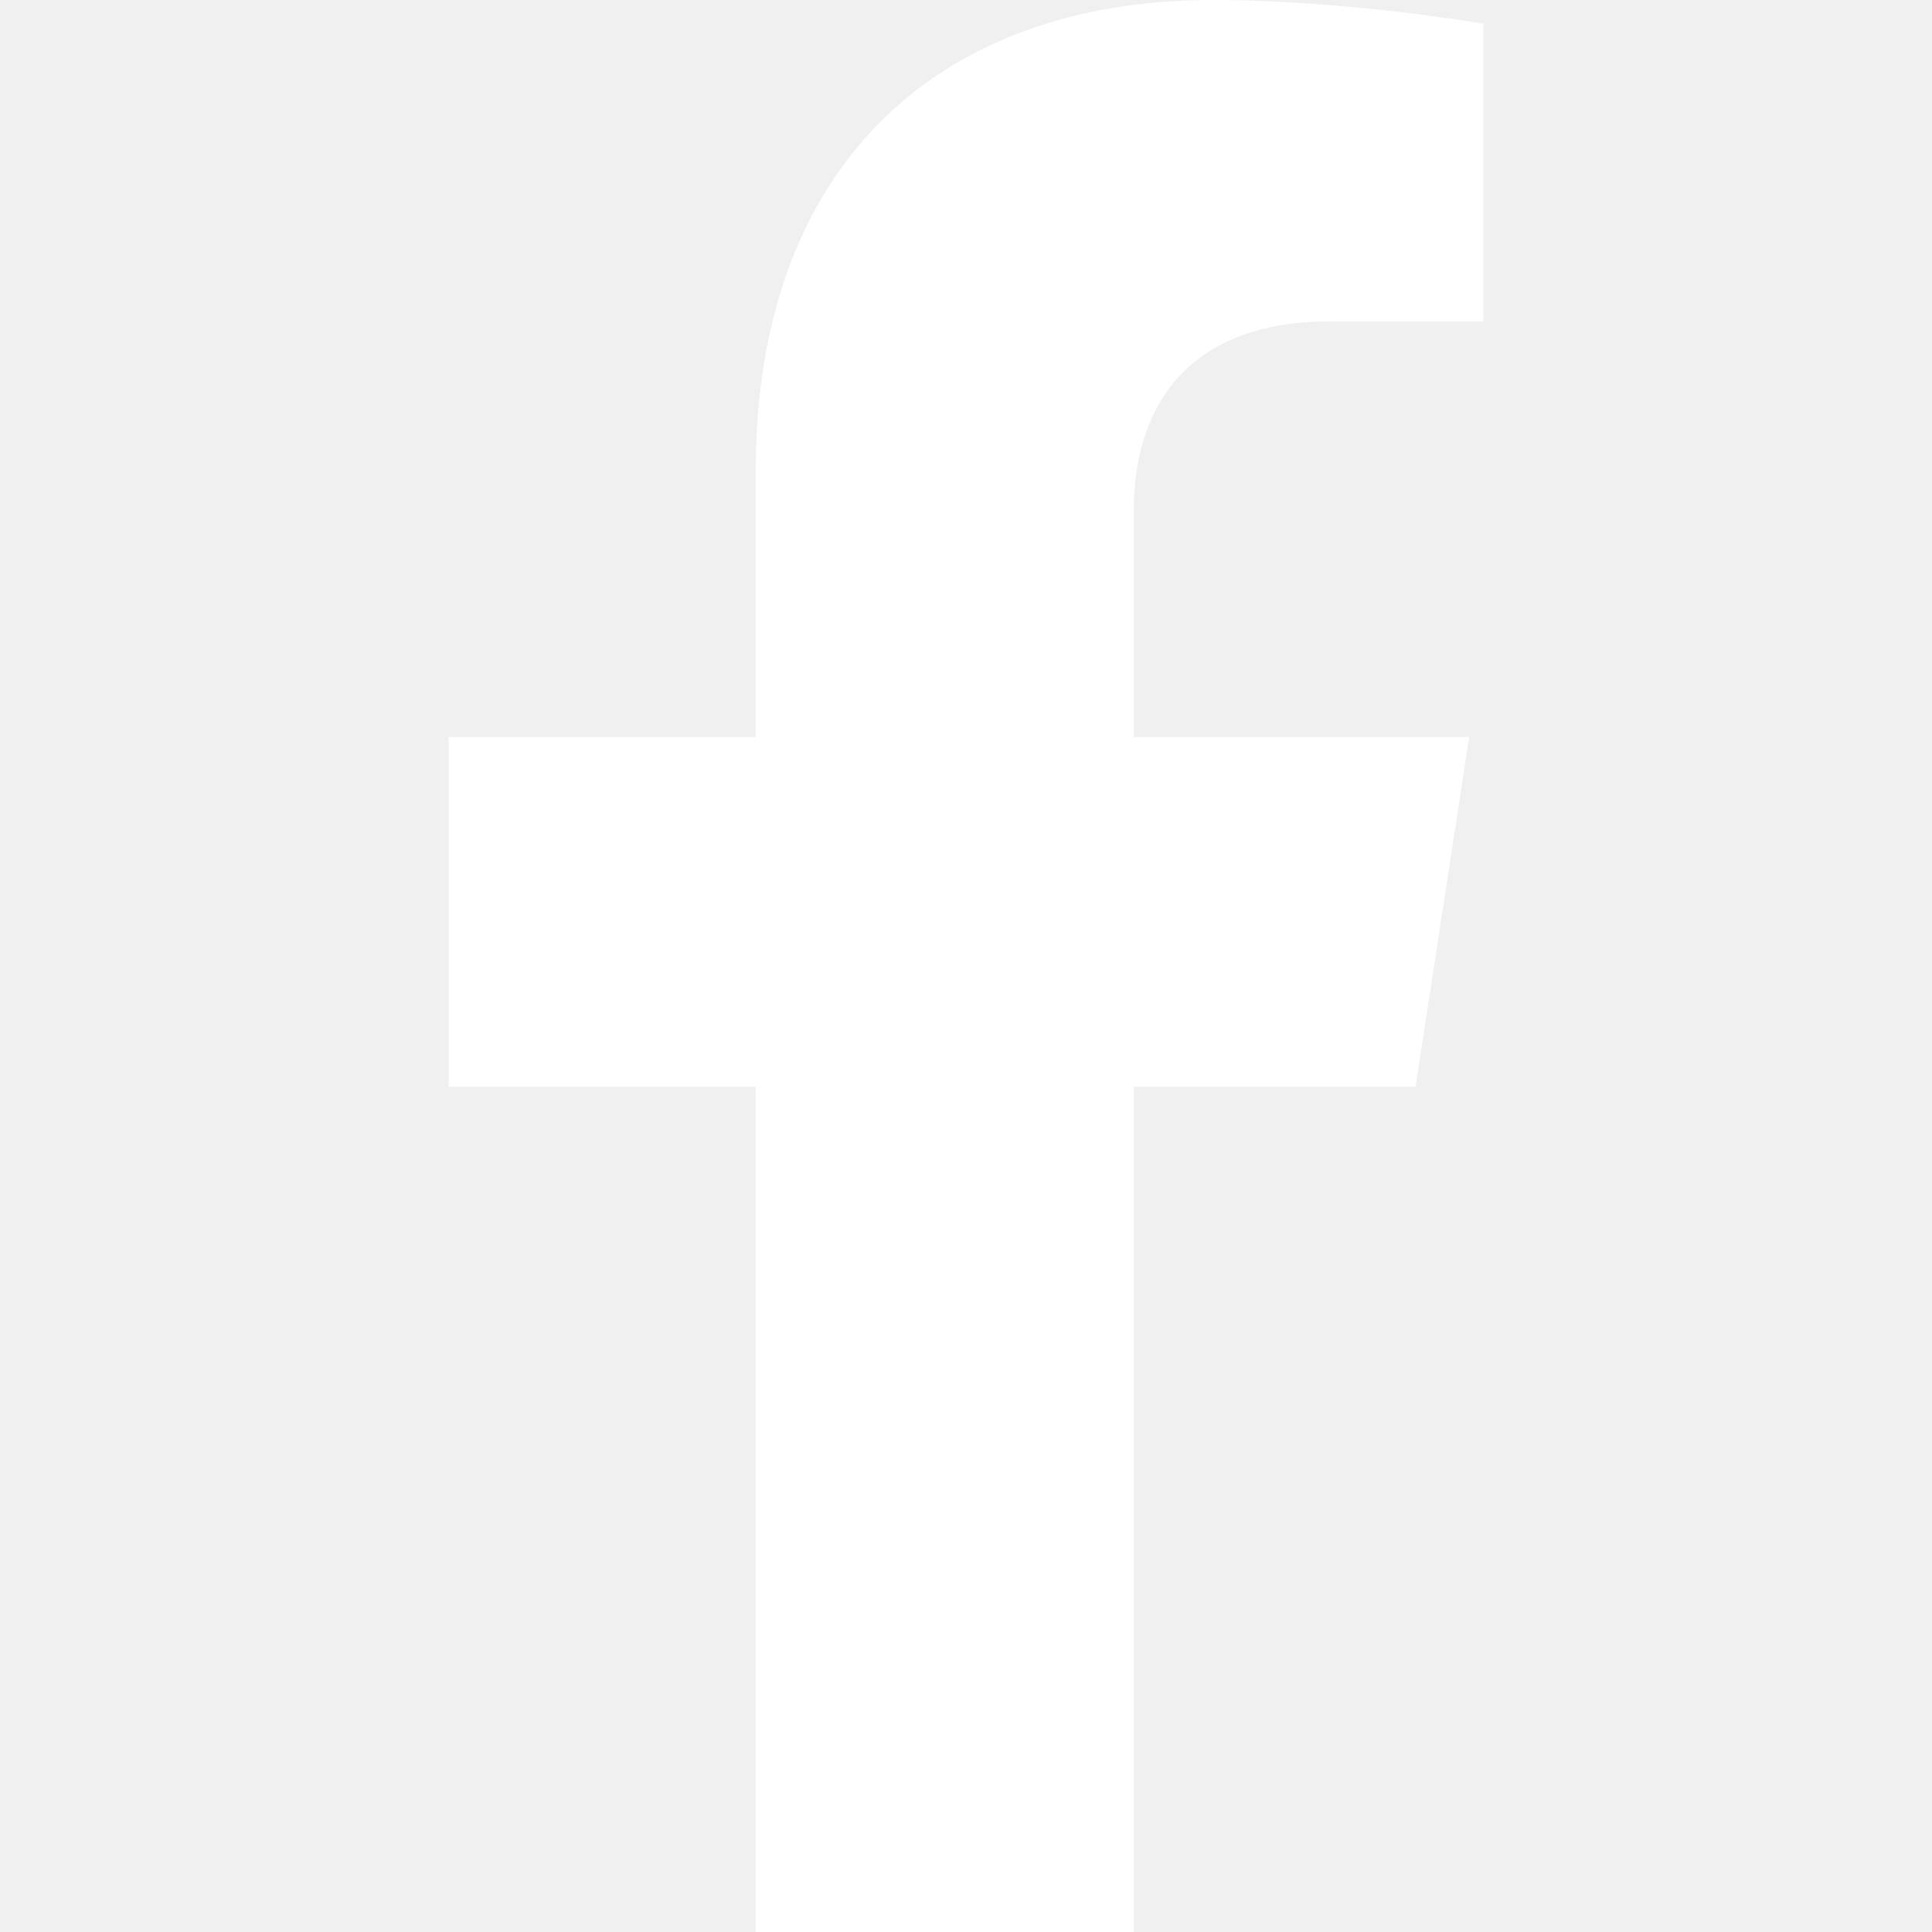
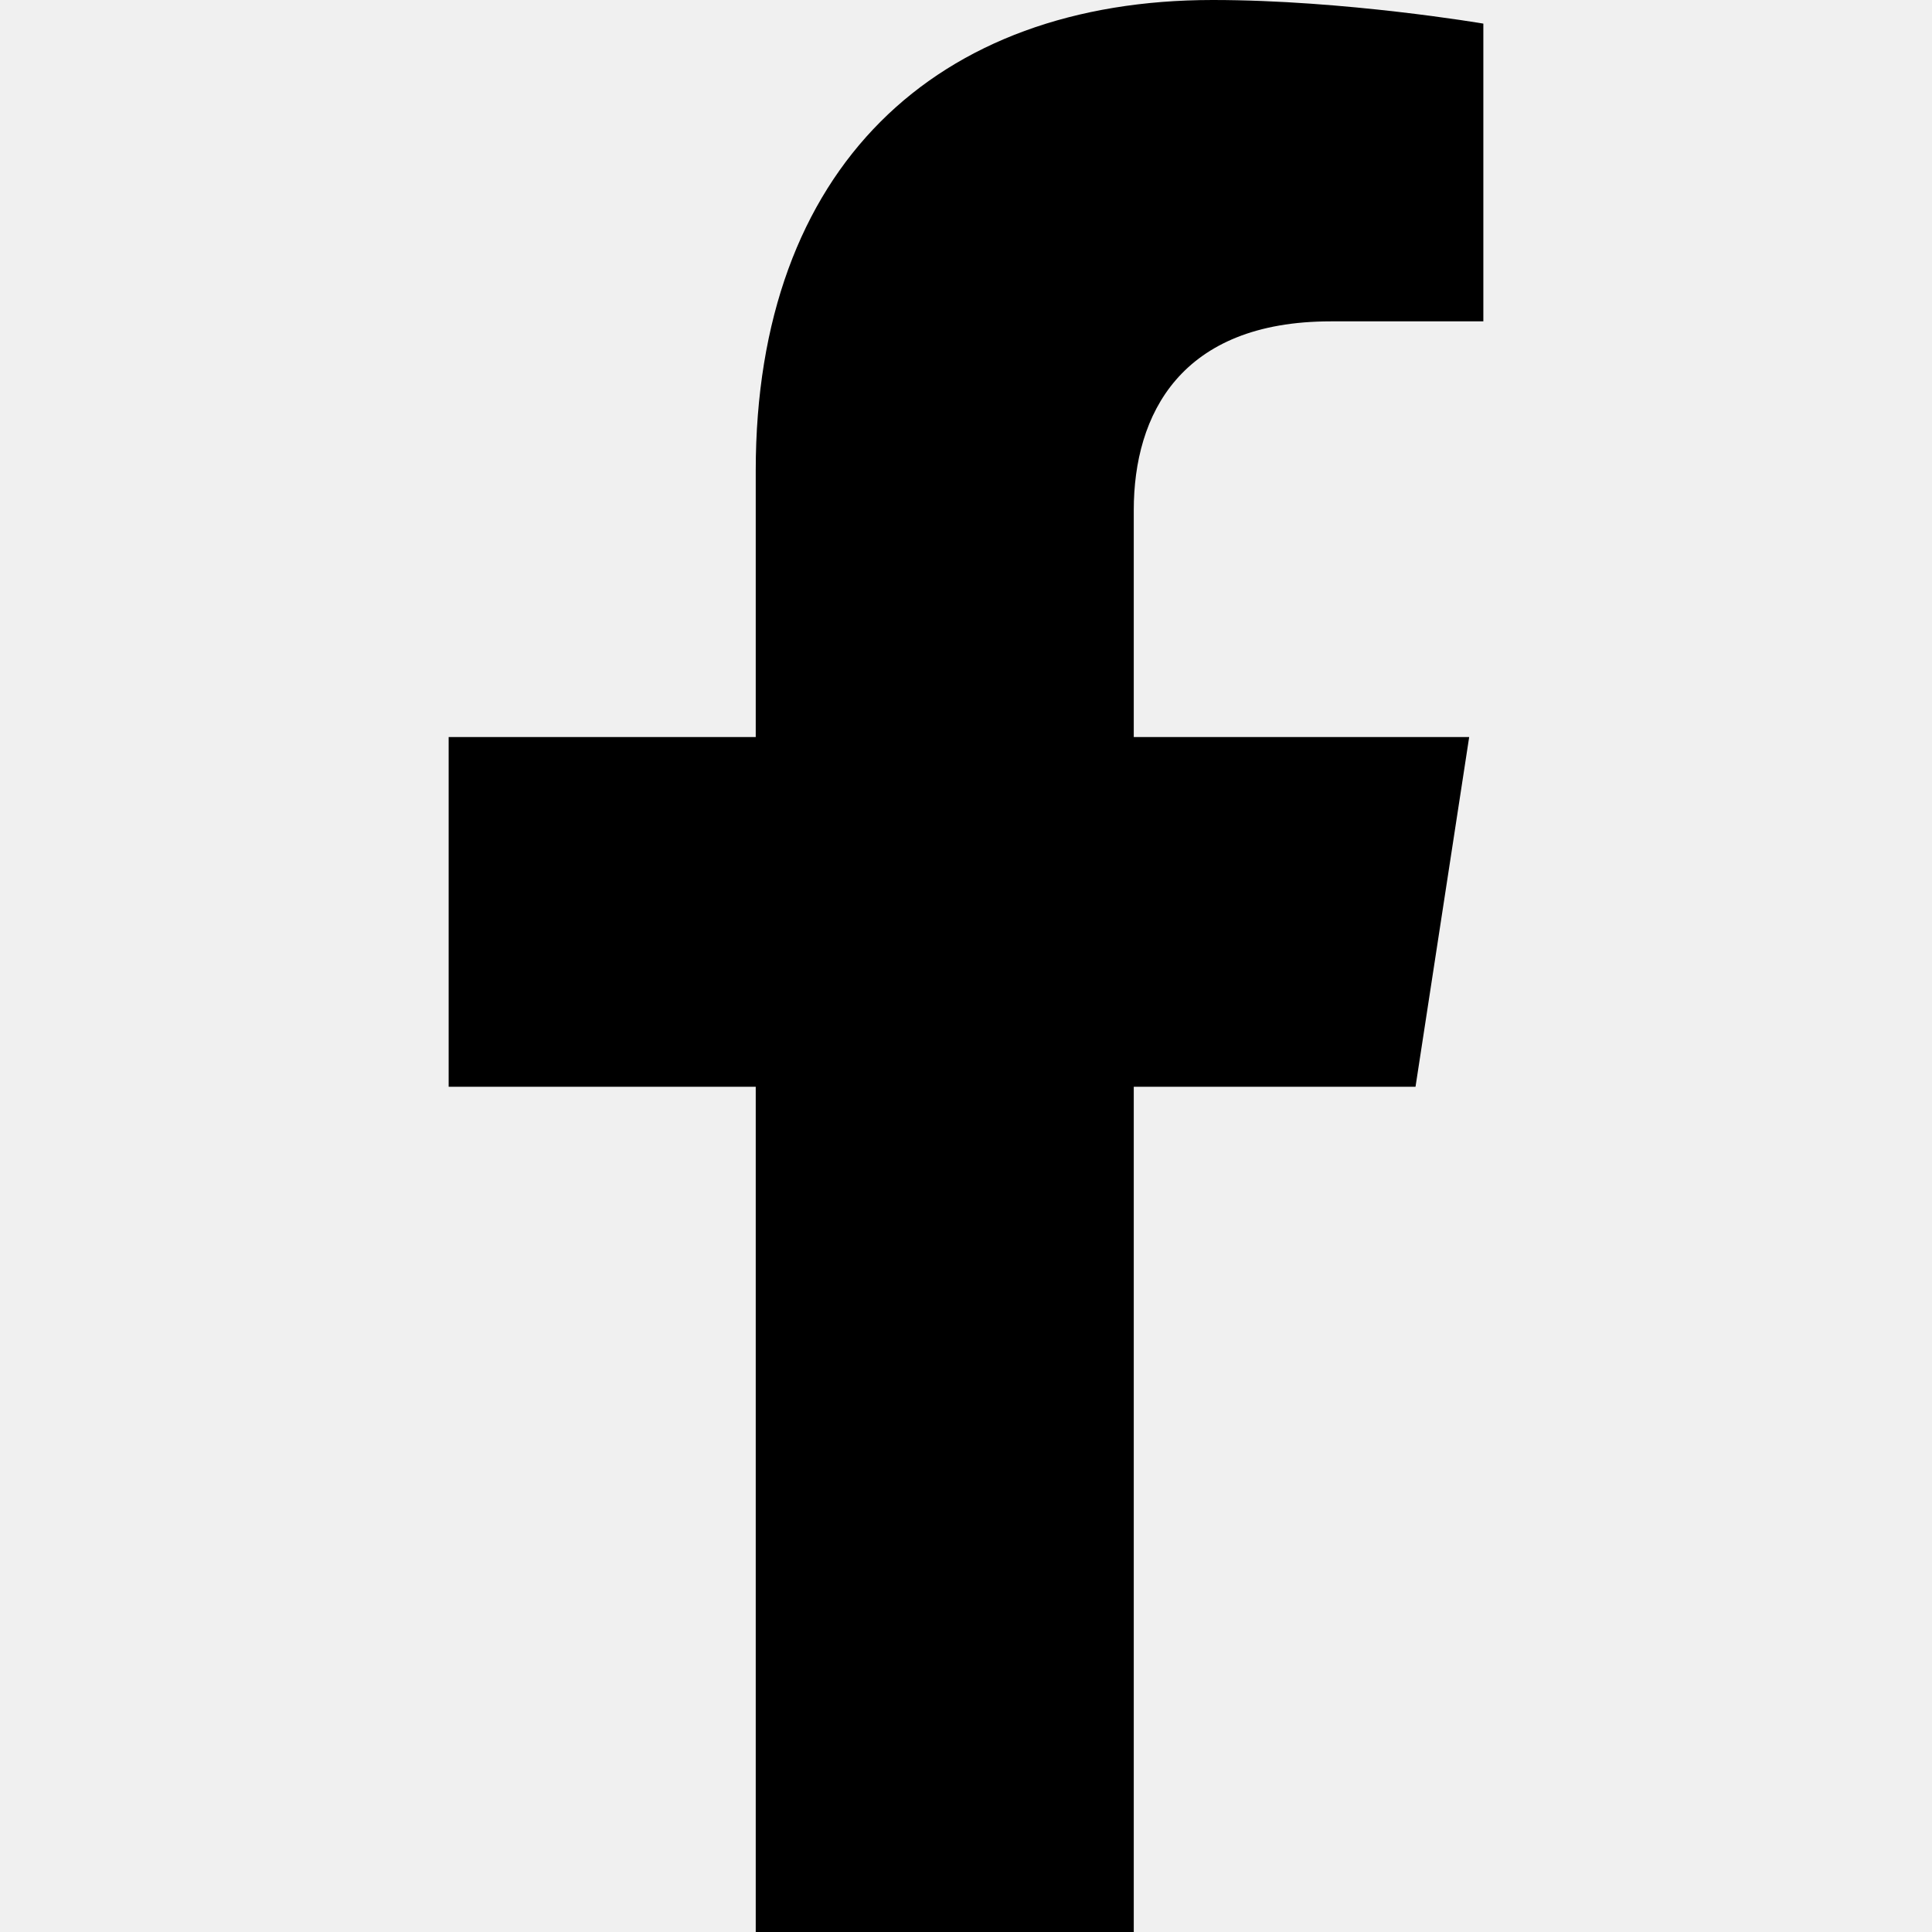
<svg xmlns="http://www.w3.org/2000/svg" width="18" height="18" viewBox="0 0 18 18" fill="none">
-   <path d="M13.188 10.125L13.688 6.867H10.563V4.753C10.563 3.862 10.999 2.994 12.399 2.994H13.82V0.22C13.82 0.22 12.531 0 11.298 0C8.724 0 7.041 1.56 7.041 4.385V6.867H4.18V10.125H7.041V18H10.563V10.125H13.188Z" fill="white" />
+   <path d="M13.188 10.125L13.688 6.867H10.563V4.753C10.563 3.862 10.999 2.994 12.399 2.994H13.82V0.22C13.82 0.22 12.531 0 11.298 0C8.724 0 7.041 1.56 7.041 4.385V6.867H4.18V10.125H7.041V18H10.563V10.125H13.188Z" fill="black" />
</svg>
